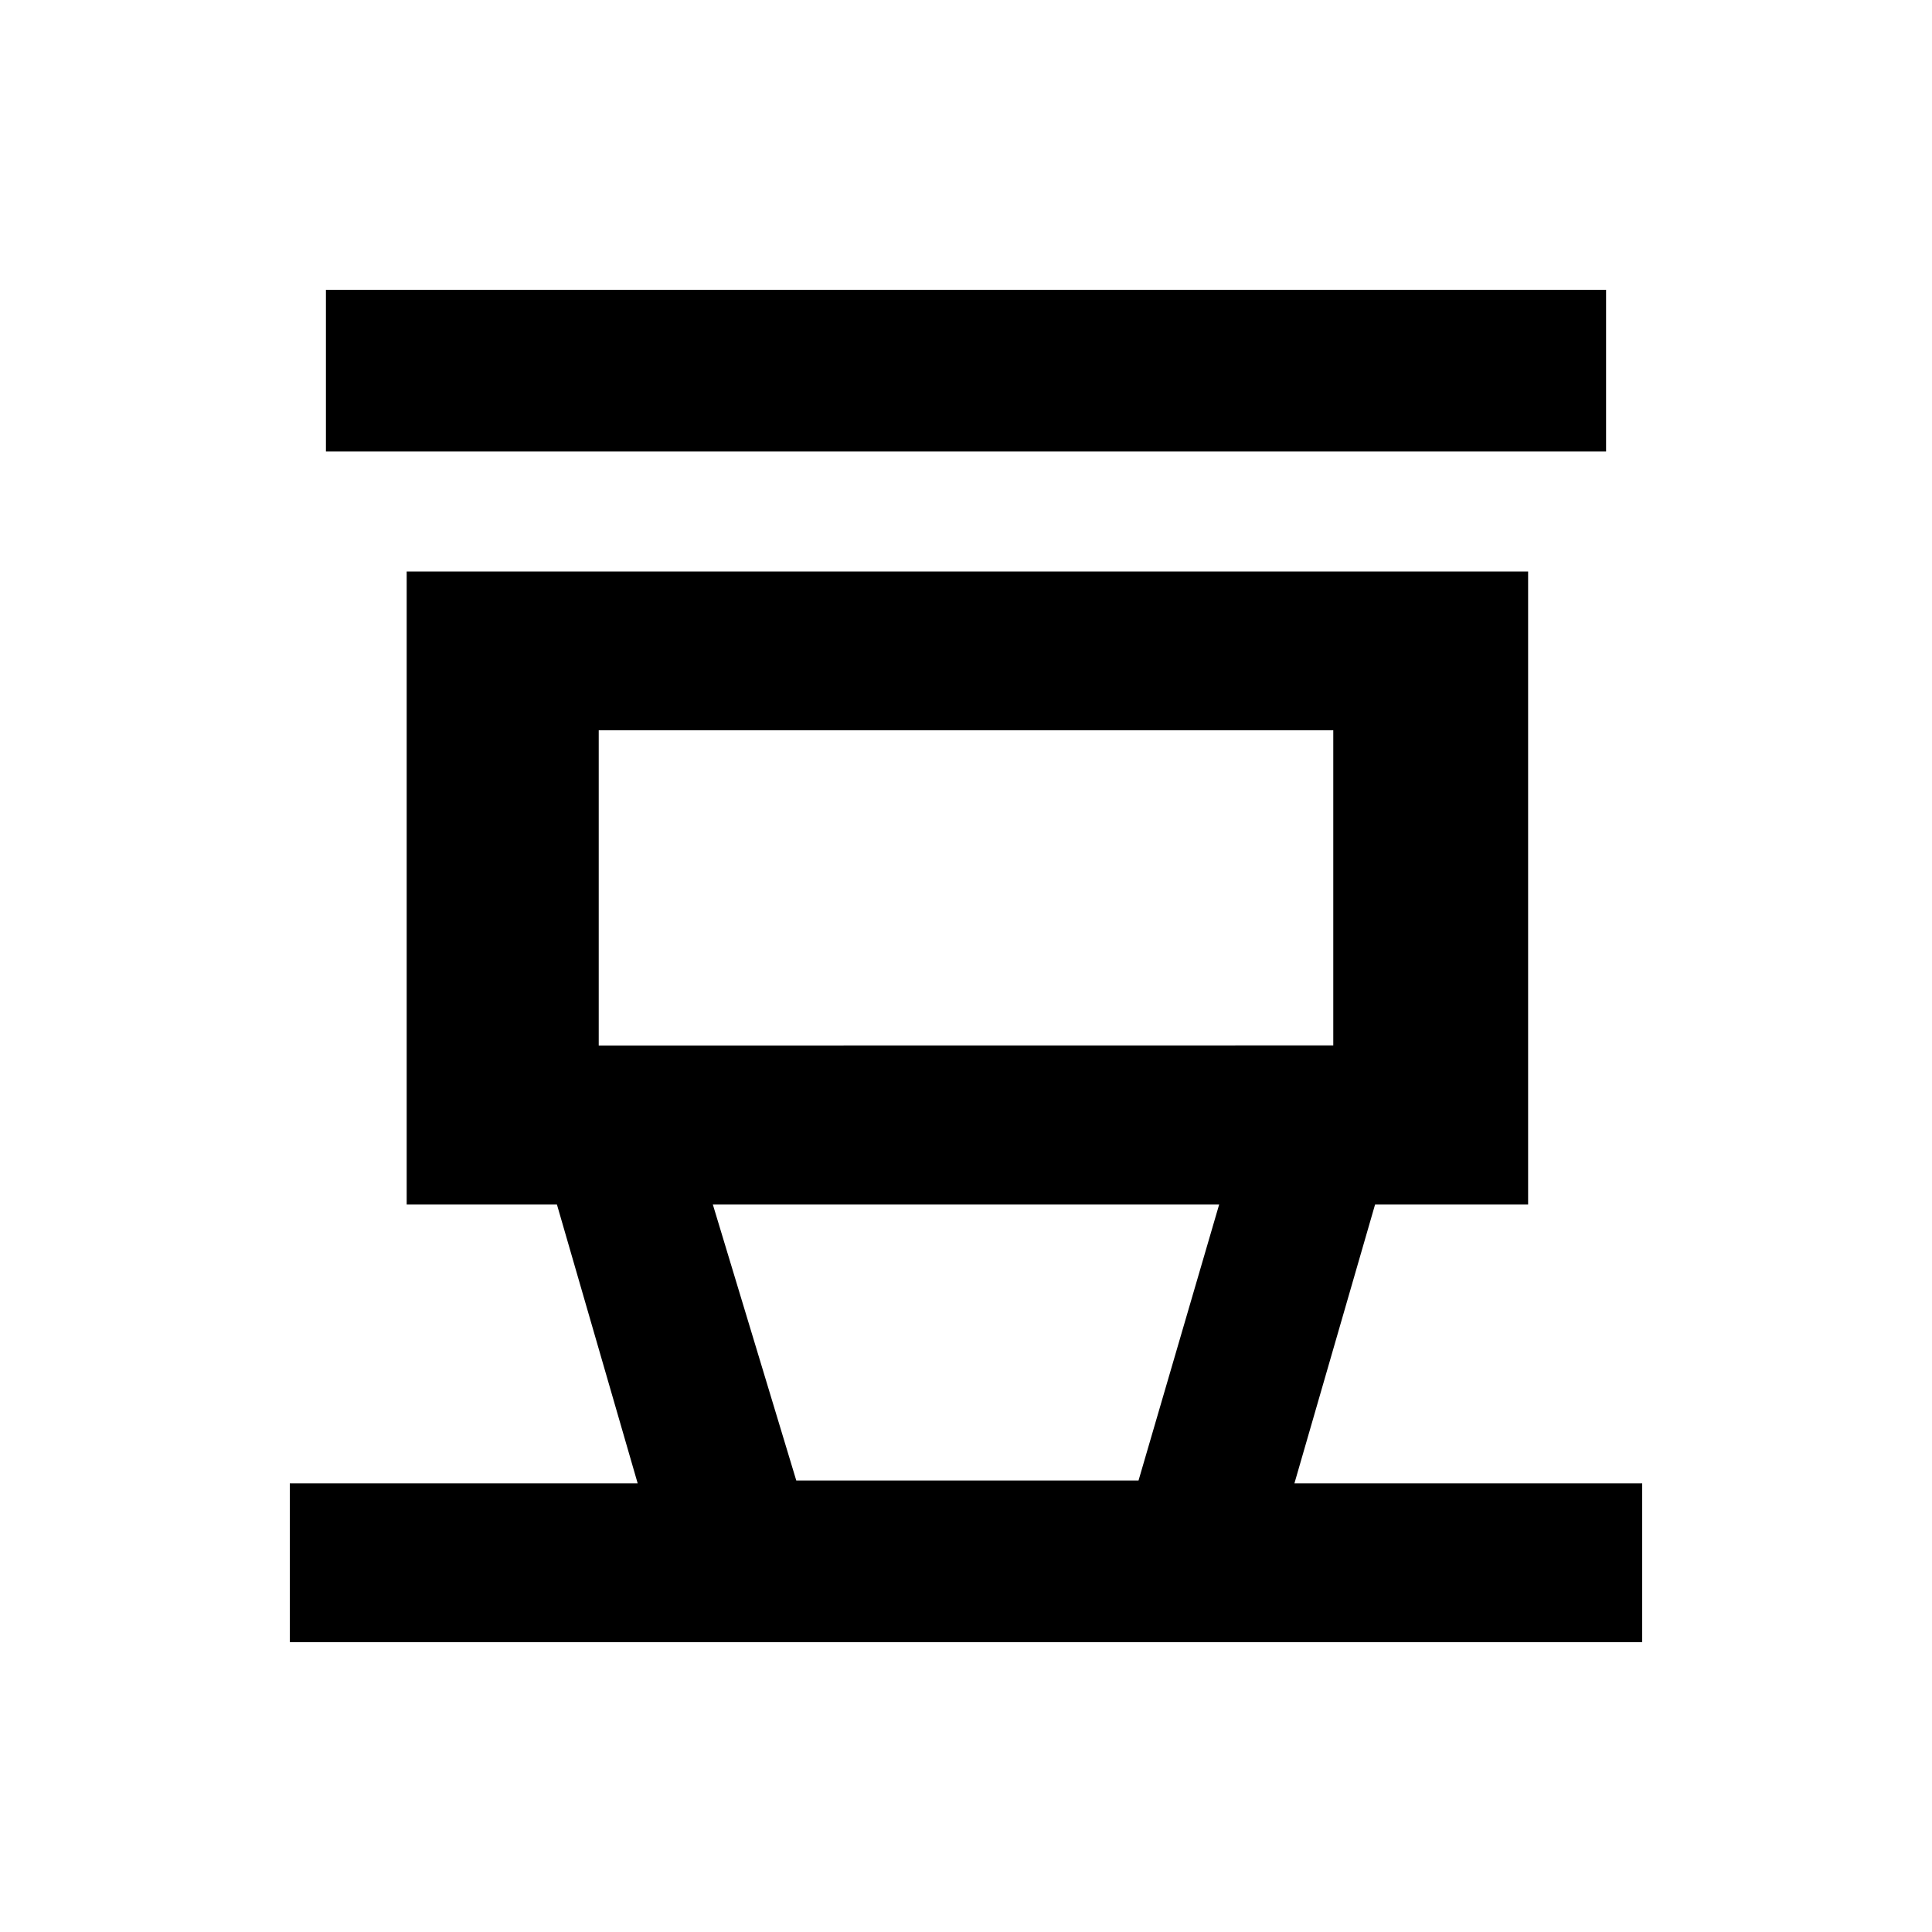
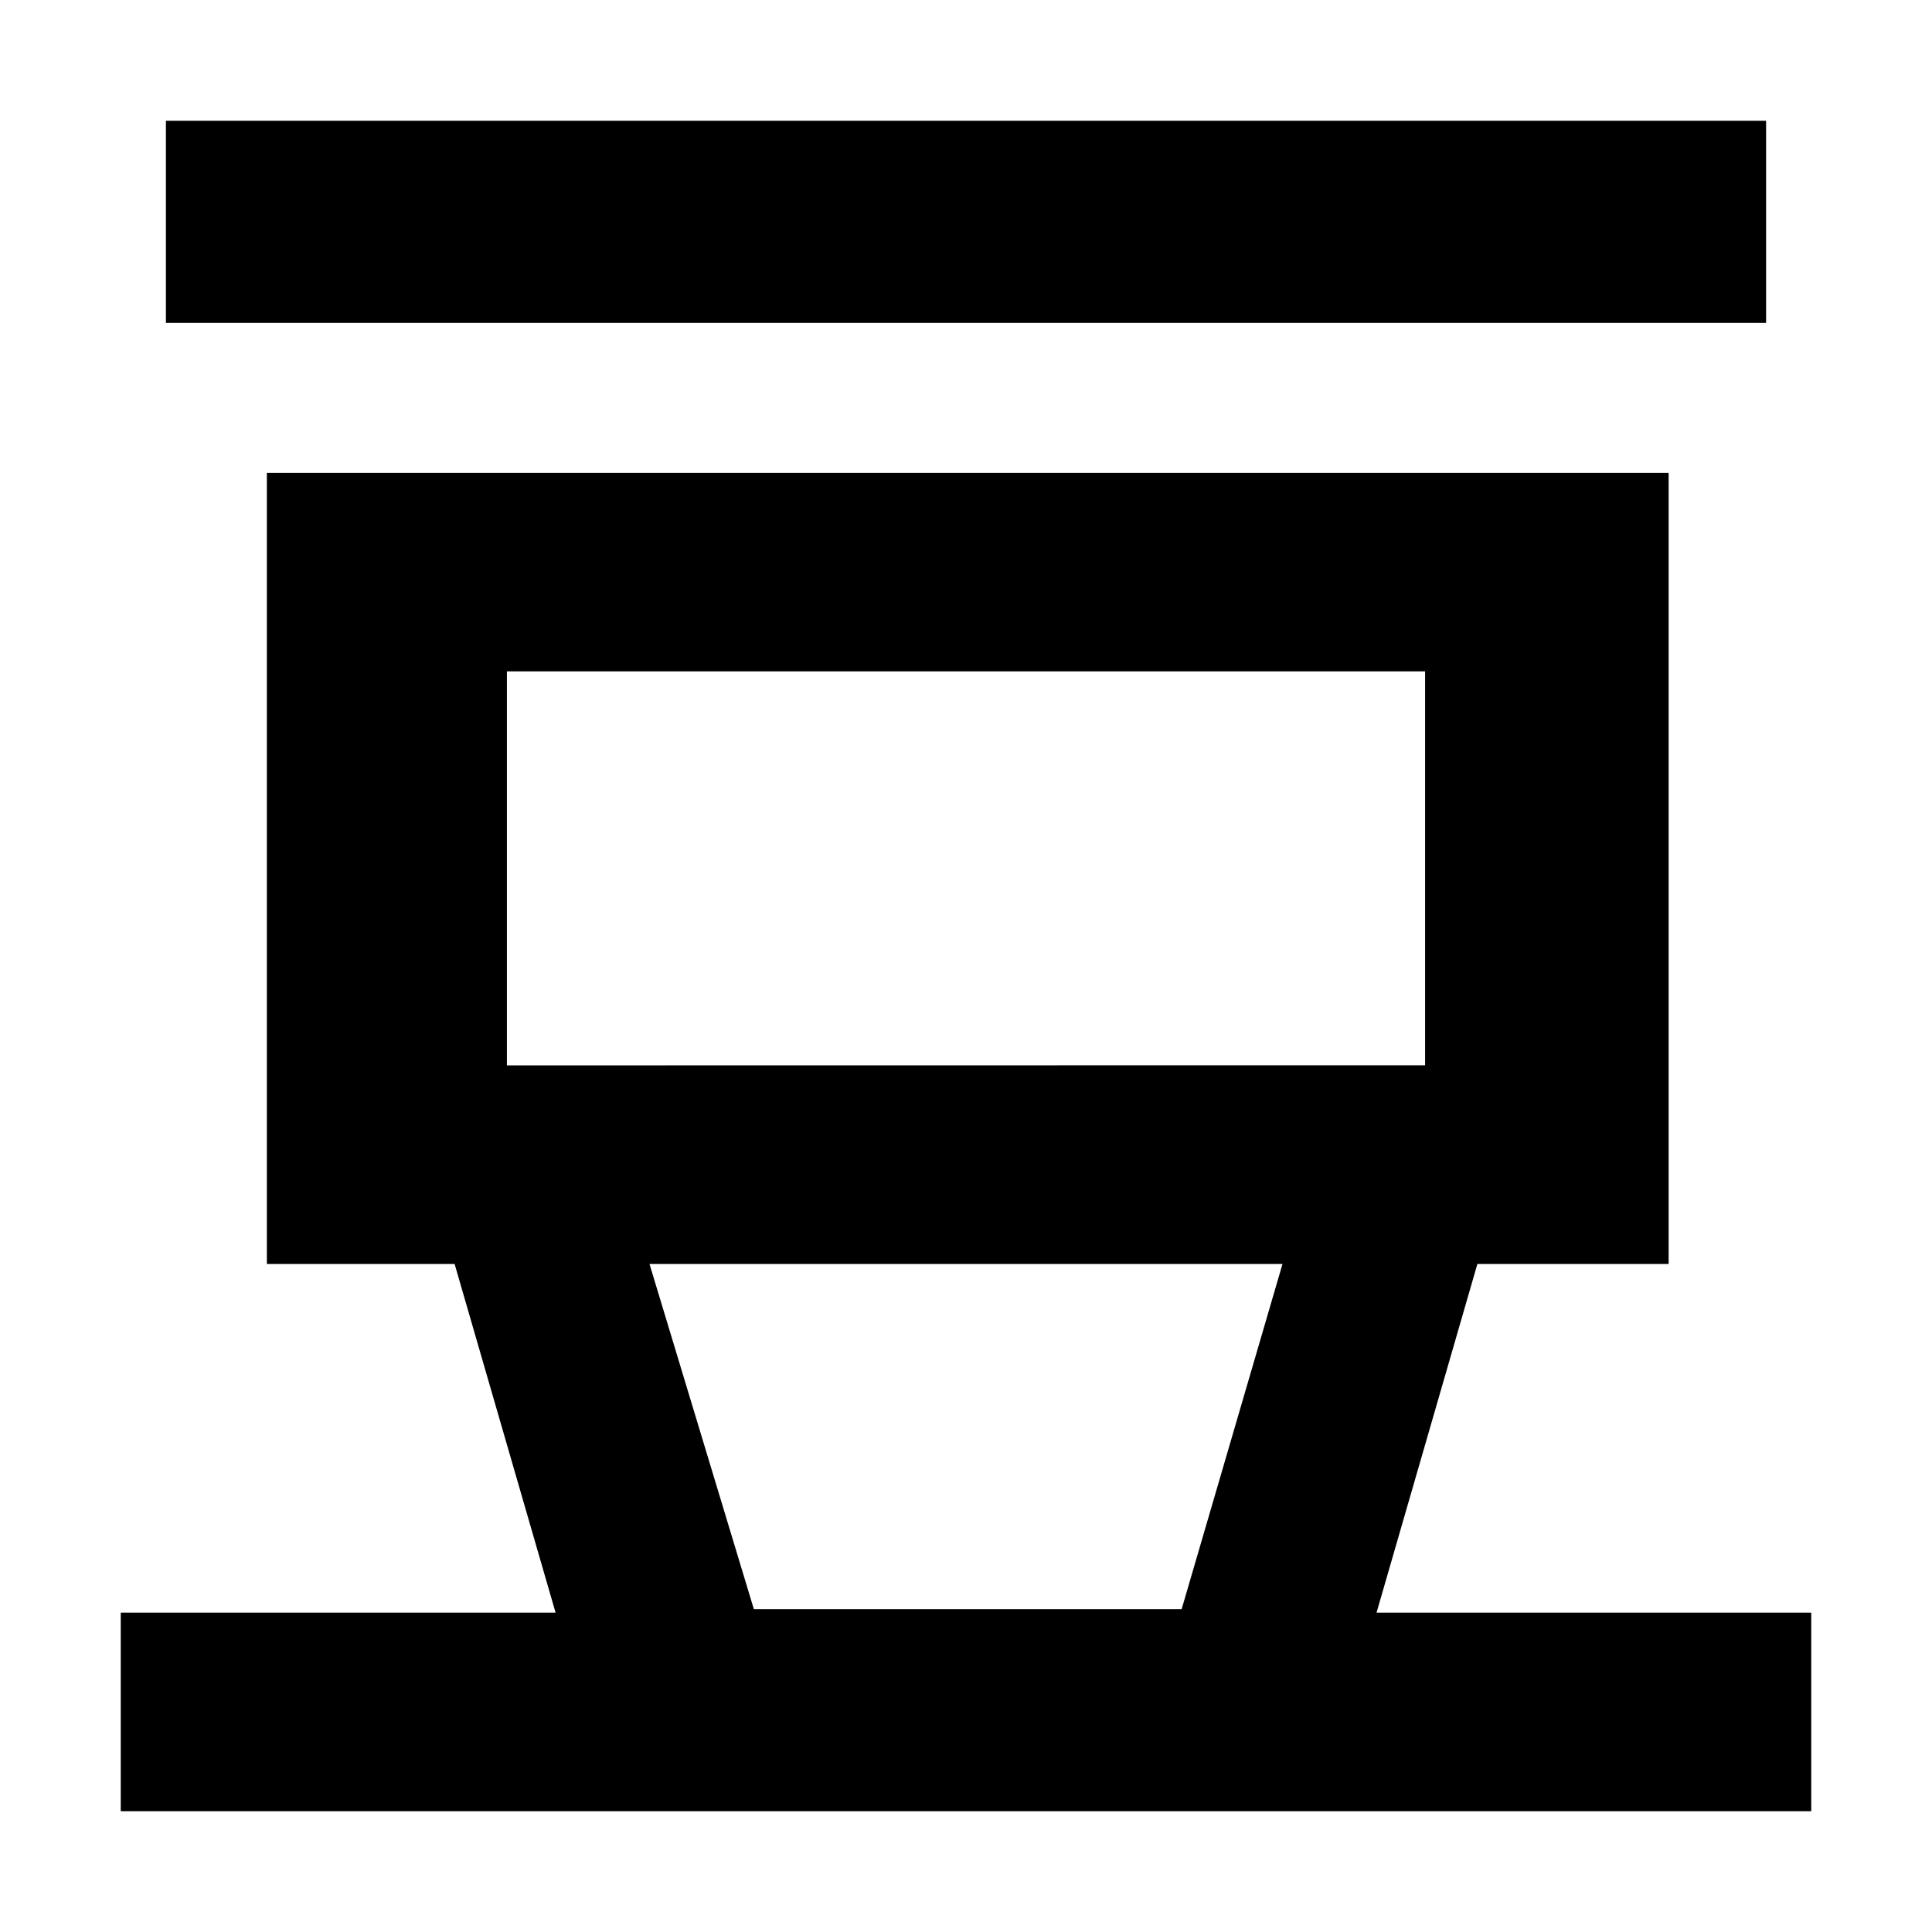
- <svg xmlns="http://www.w3.org/2000/svg" viewBox="0 0 20 20">
-   <path fill="#000" fill-rule="evenodd" d="M4.21 5.916v6.552h1.555l.836 2.887H3V17h14v-1.645h-3.6l.835-2.887h1.584V5.916H4.209m3.17 6.552h5.242l-.835 2.858H8.243m-2.045-4.503V7.56h7.604v3.262M3.374 4.674h13.252V3H3.374v1.674" />
+ <svg xmlns="http://www.w3.org/2000/svg" viewBox="0 0 16 16">
+   <path fill="#000" fill-rule="evenodd" d="M2.21 3.916v6.552h1.555l.836 2.887H1V15h14v-1.645h-3.6l.835-2.887h1.584V3.916H2.209m3.17 6.552h5.242l-.835 2.858H6.243M4.198 8.823V5.56h7.604v3.262M1.374 2.674h13.252V1H1.374v1.674" />
</svg>
